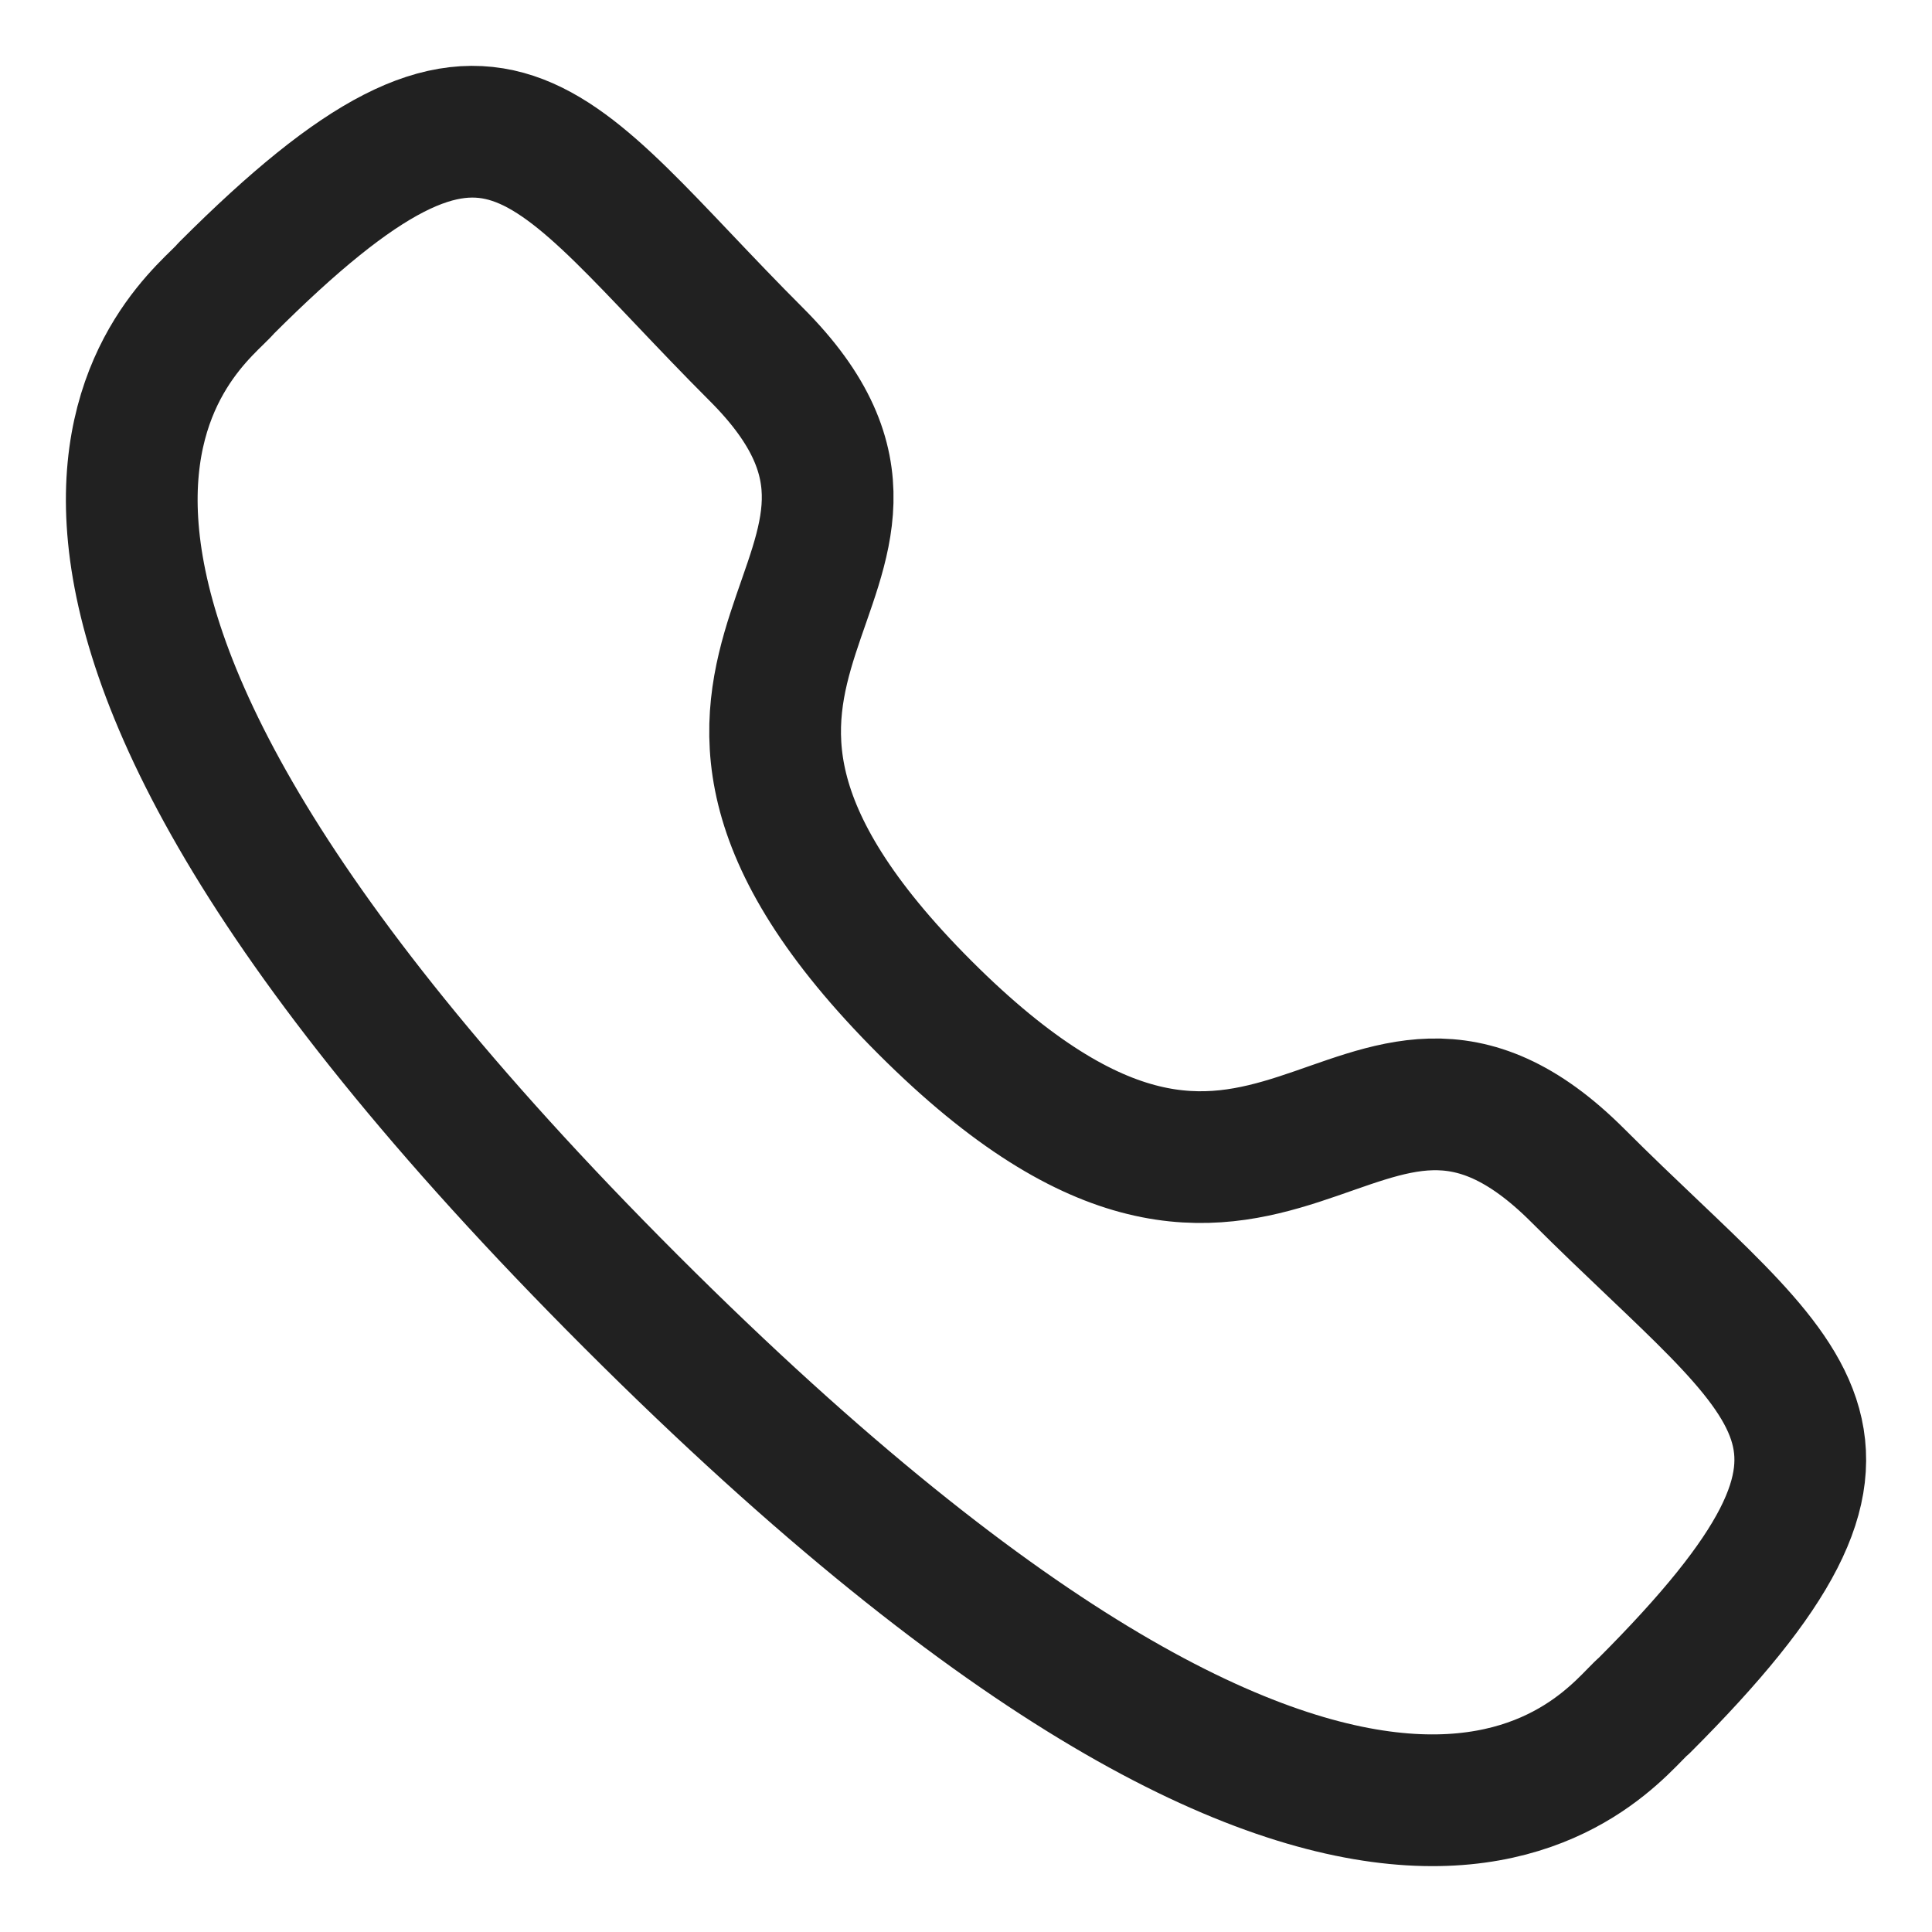
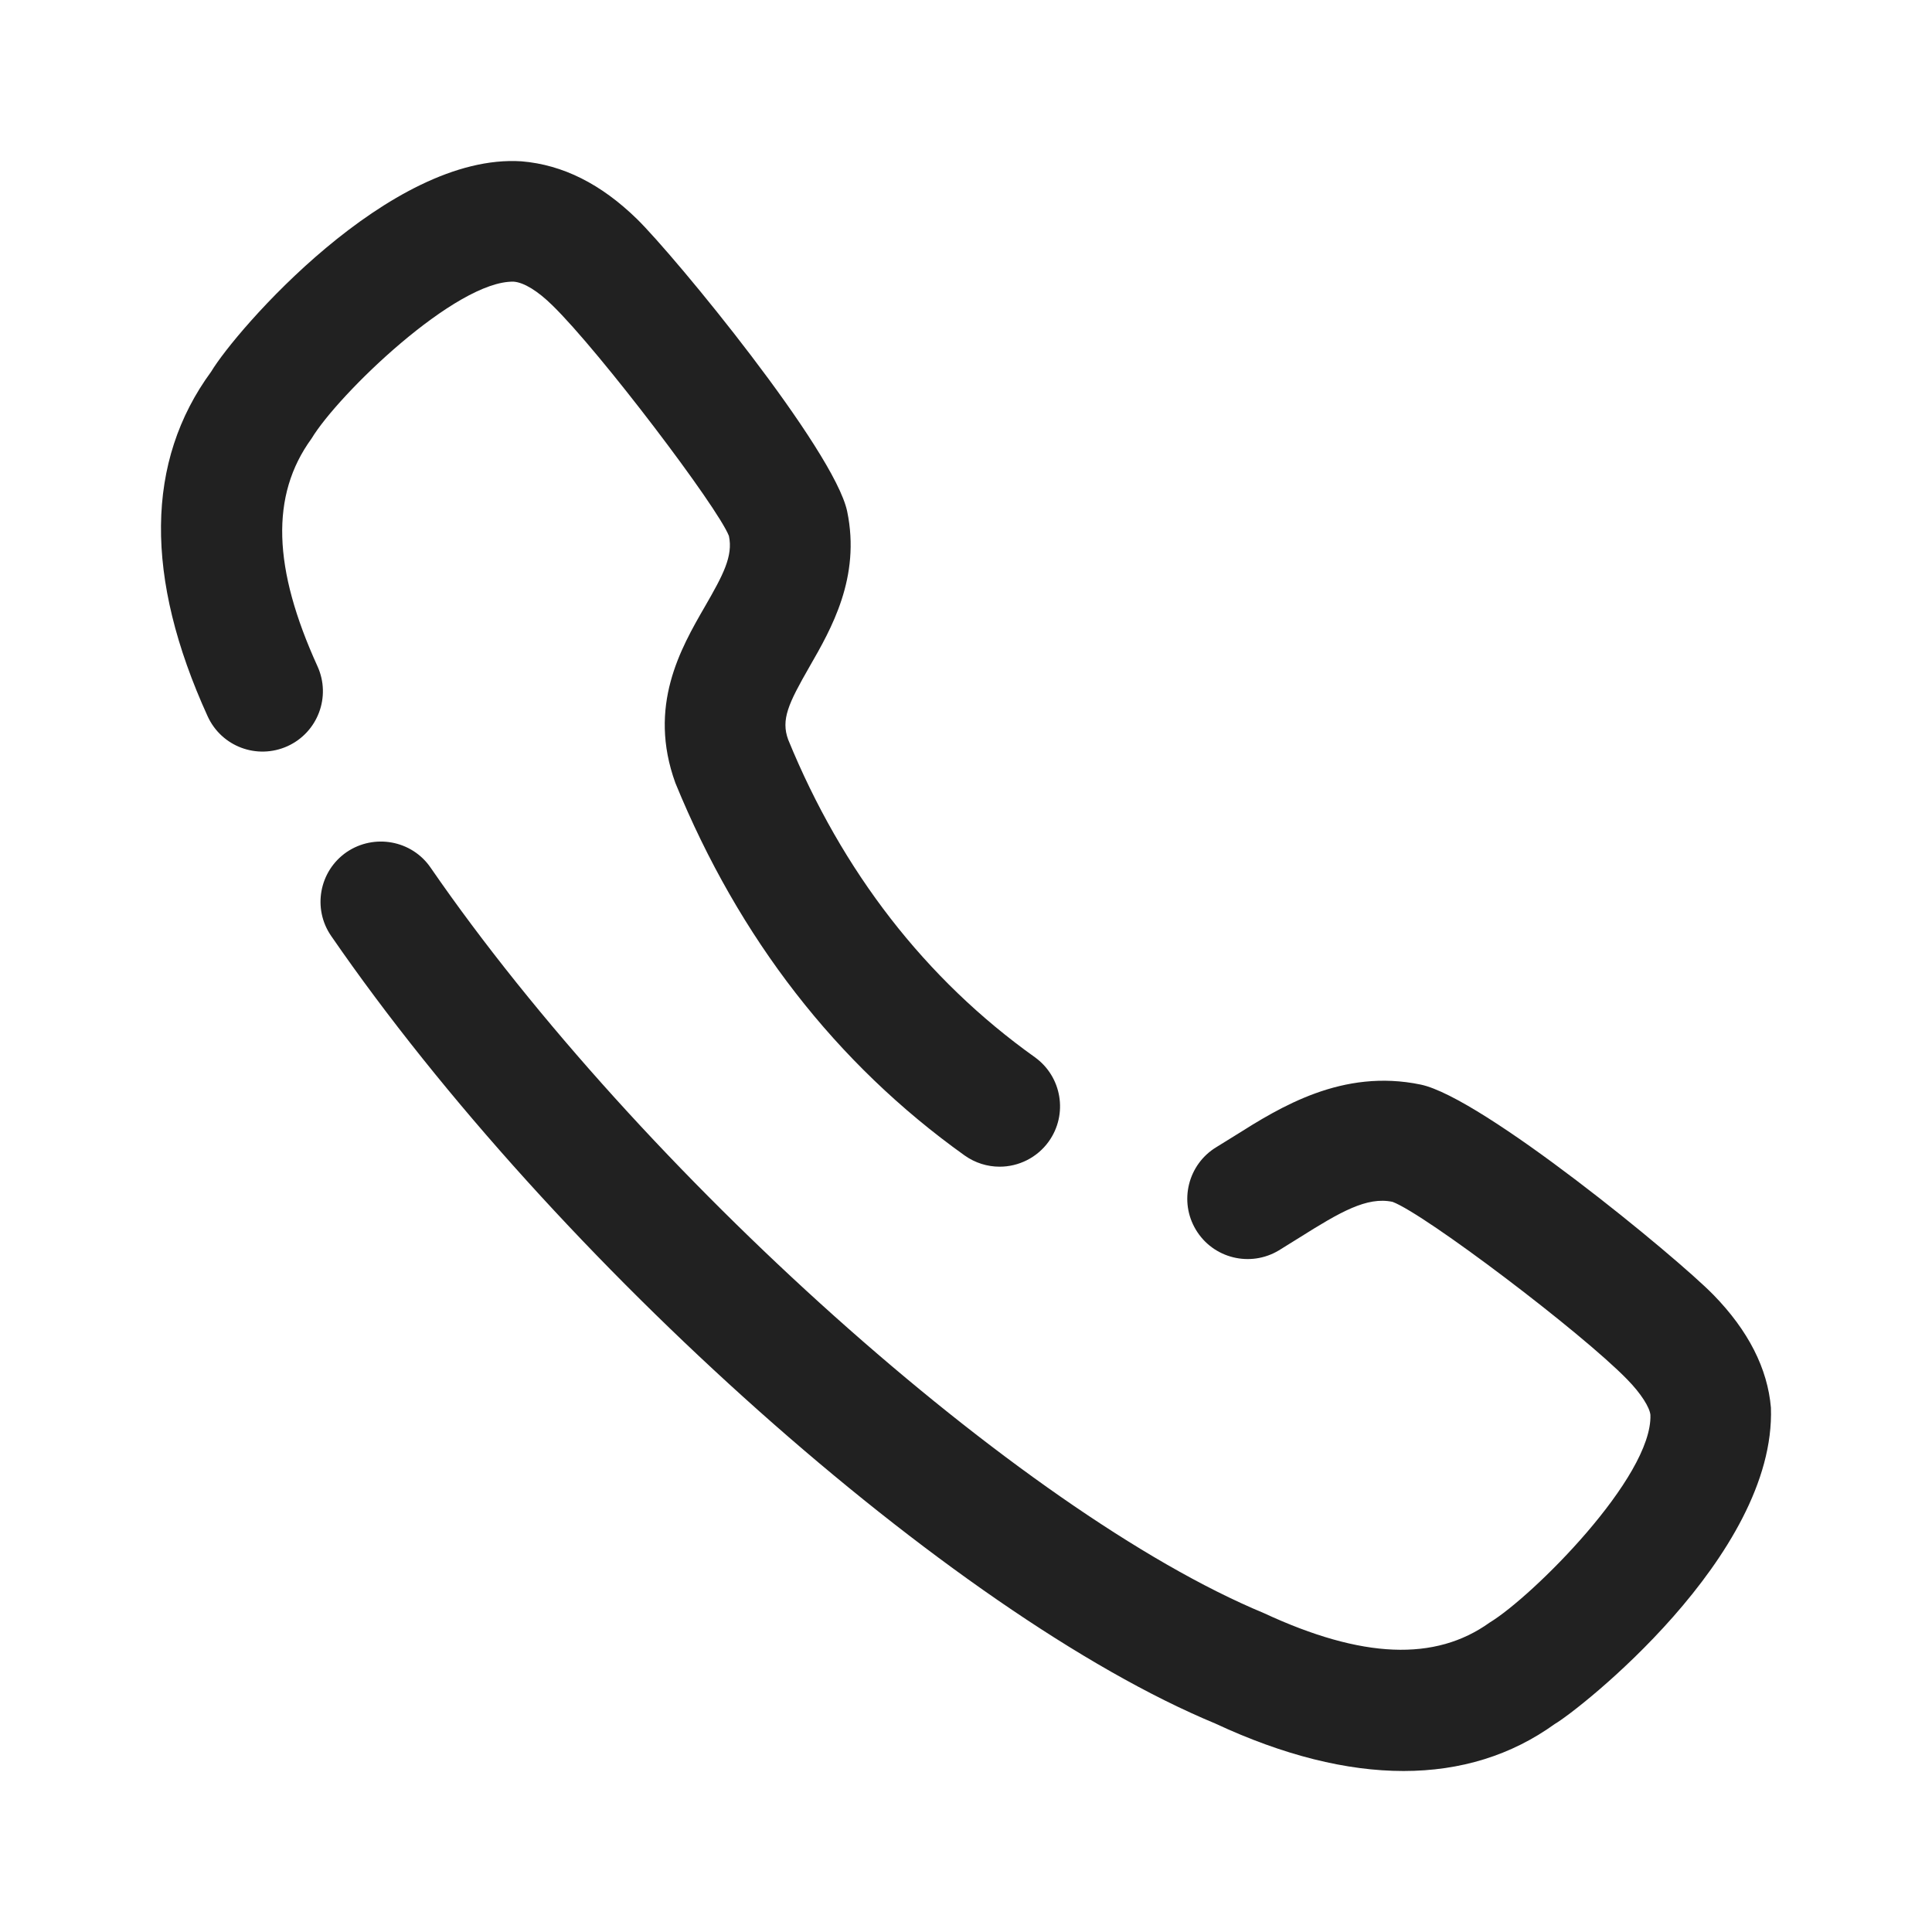
- <svg xmlns="http://www.w3.org/2000/svg" width="24" height="24" viewBox="0 0 22 22" fill="none">
-   <path fill-rule="evenodd" clip-rule="evenodd" d="M10.532 11.472C14.521 15.46 15.426 10.847 17.966 13.385C20.414 15.833 21.822 16.323 18.719 19.425C18.331 19.737 15.862 23.494 7.185 14.82C-1.493 6.144 2.262 3.672 2.574 3.284C5.684 0.174 6.166 1.589 8.614 4.037C11.154 6.577 6.543 7.484 10.532 11.472Z" stroke="#212121" stroke-width="1.5" stroke-linecap="round" stroke-linejoin="round" />
+ <svg xmlns="http://www.w3.org/2000/svg" width="24" height="24" viewBox="0 0 24 24" fill="none">
+   <g id="Iconly/Broken/Call">
+     <g id="Call">
+       <path id="Call_2" fill-rule="evenodd" clip-rule="evenodd" d="M3.87 5.448C3.355 6.156 3.391 7.062 3.944 8.277C4.115 8.653 3.949 9.097 3.572 9.269C3.194 9.44 2.751 9.275 2.579 8.897C1.792 7.171 1.807 5.73 2.623 4.617C2.927 4.109 4.838 1.897 6.479 2.004C6.995 2.047 7.467 2.287 7.91 2.718C8.382 3.179 10.364 5.59 10.524 6.353C10.694 7.172 10.326 7.813 10.057 8.28L10.056 8.282C9.792 8.742 9.7 8.939 9.791 9.188C10.46 10.824 11.494 12.162 12.855 13.133C13.192 13.375 13.269 13.843 13.028 14.18C12.882 14.383 12.652 14.493 12.418 14.493C12.266 14.493 12.114 14.447 11.982 14.353C10.387 13.213 9.18 11.657 8.39 9.727C8.043 8.772 8.455 8.057 8.757 7.534C8.983 7.142 9.108 6.908 9.055 6.658C8.915 6.298 7.452 4.368 6.862 3.793C6.68 3.614 6.509 3.509 6.382 3.499C5.666 3.482 4.202 4.897 3.87 5.448ZM17.648 13.473C18.414 13.632 20.823 15.613 21.284 16.084C21.718 16.528 21.958 17.001 21.999 17.487C22.064 19.329 19.597 21.254 19.314 21.416C18.776 21.804 18.145 22 17.435 22C16.729 22 15.945 21.806 15.096 21.41C11.831 20.055 6.892 15.66 4.114 11.627C3.879 11.287 3.965 10.82 4.306 10.585C4.648 10.353 5.115 10.437 5.349 10.778C7.944 14.545 12.684 18.786 15.701 20.039C16.921 20.606 17.829 20.641 18.505 20.156C19.032 19.837 20.529 18.35 20.502 17.576C20.493 17.485 20.389 17.314 20.212 17.134C19.636 16.544 17.703 15.082 17.299 14.93C16.98 14.862 16.648 15.056 16.142 15.374L15.886 15.533C15.531 15.746 15.07 15.633 14.856 15.277C14.643 14.924 14.757 14.463 15.112 14.249L15.343 14.106C15.903 13.753 16.676 13.271 17.648 13.473Z" fill="#212121" />
+     </g>
+   </g>
</svg>
